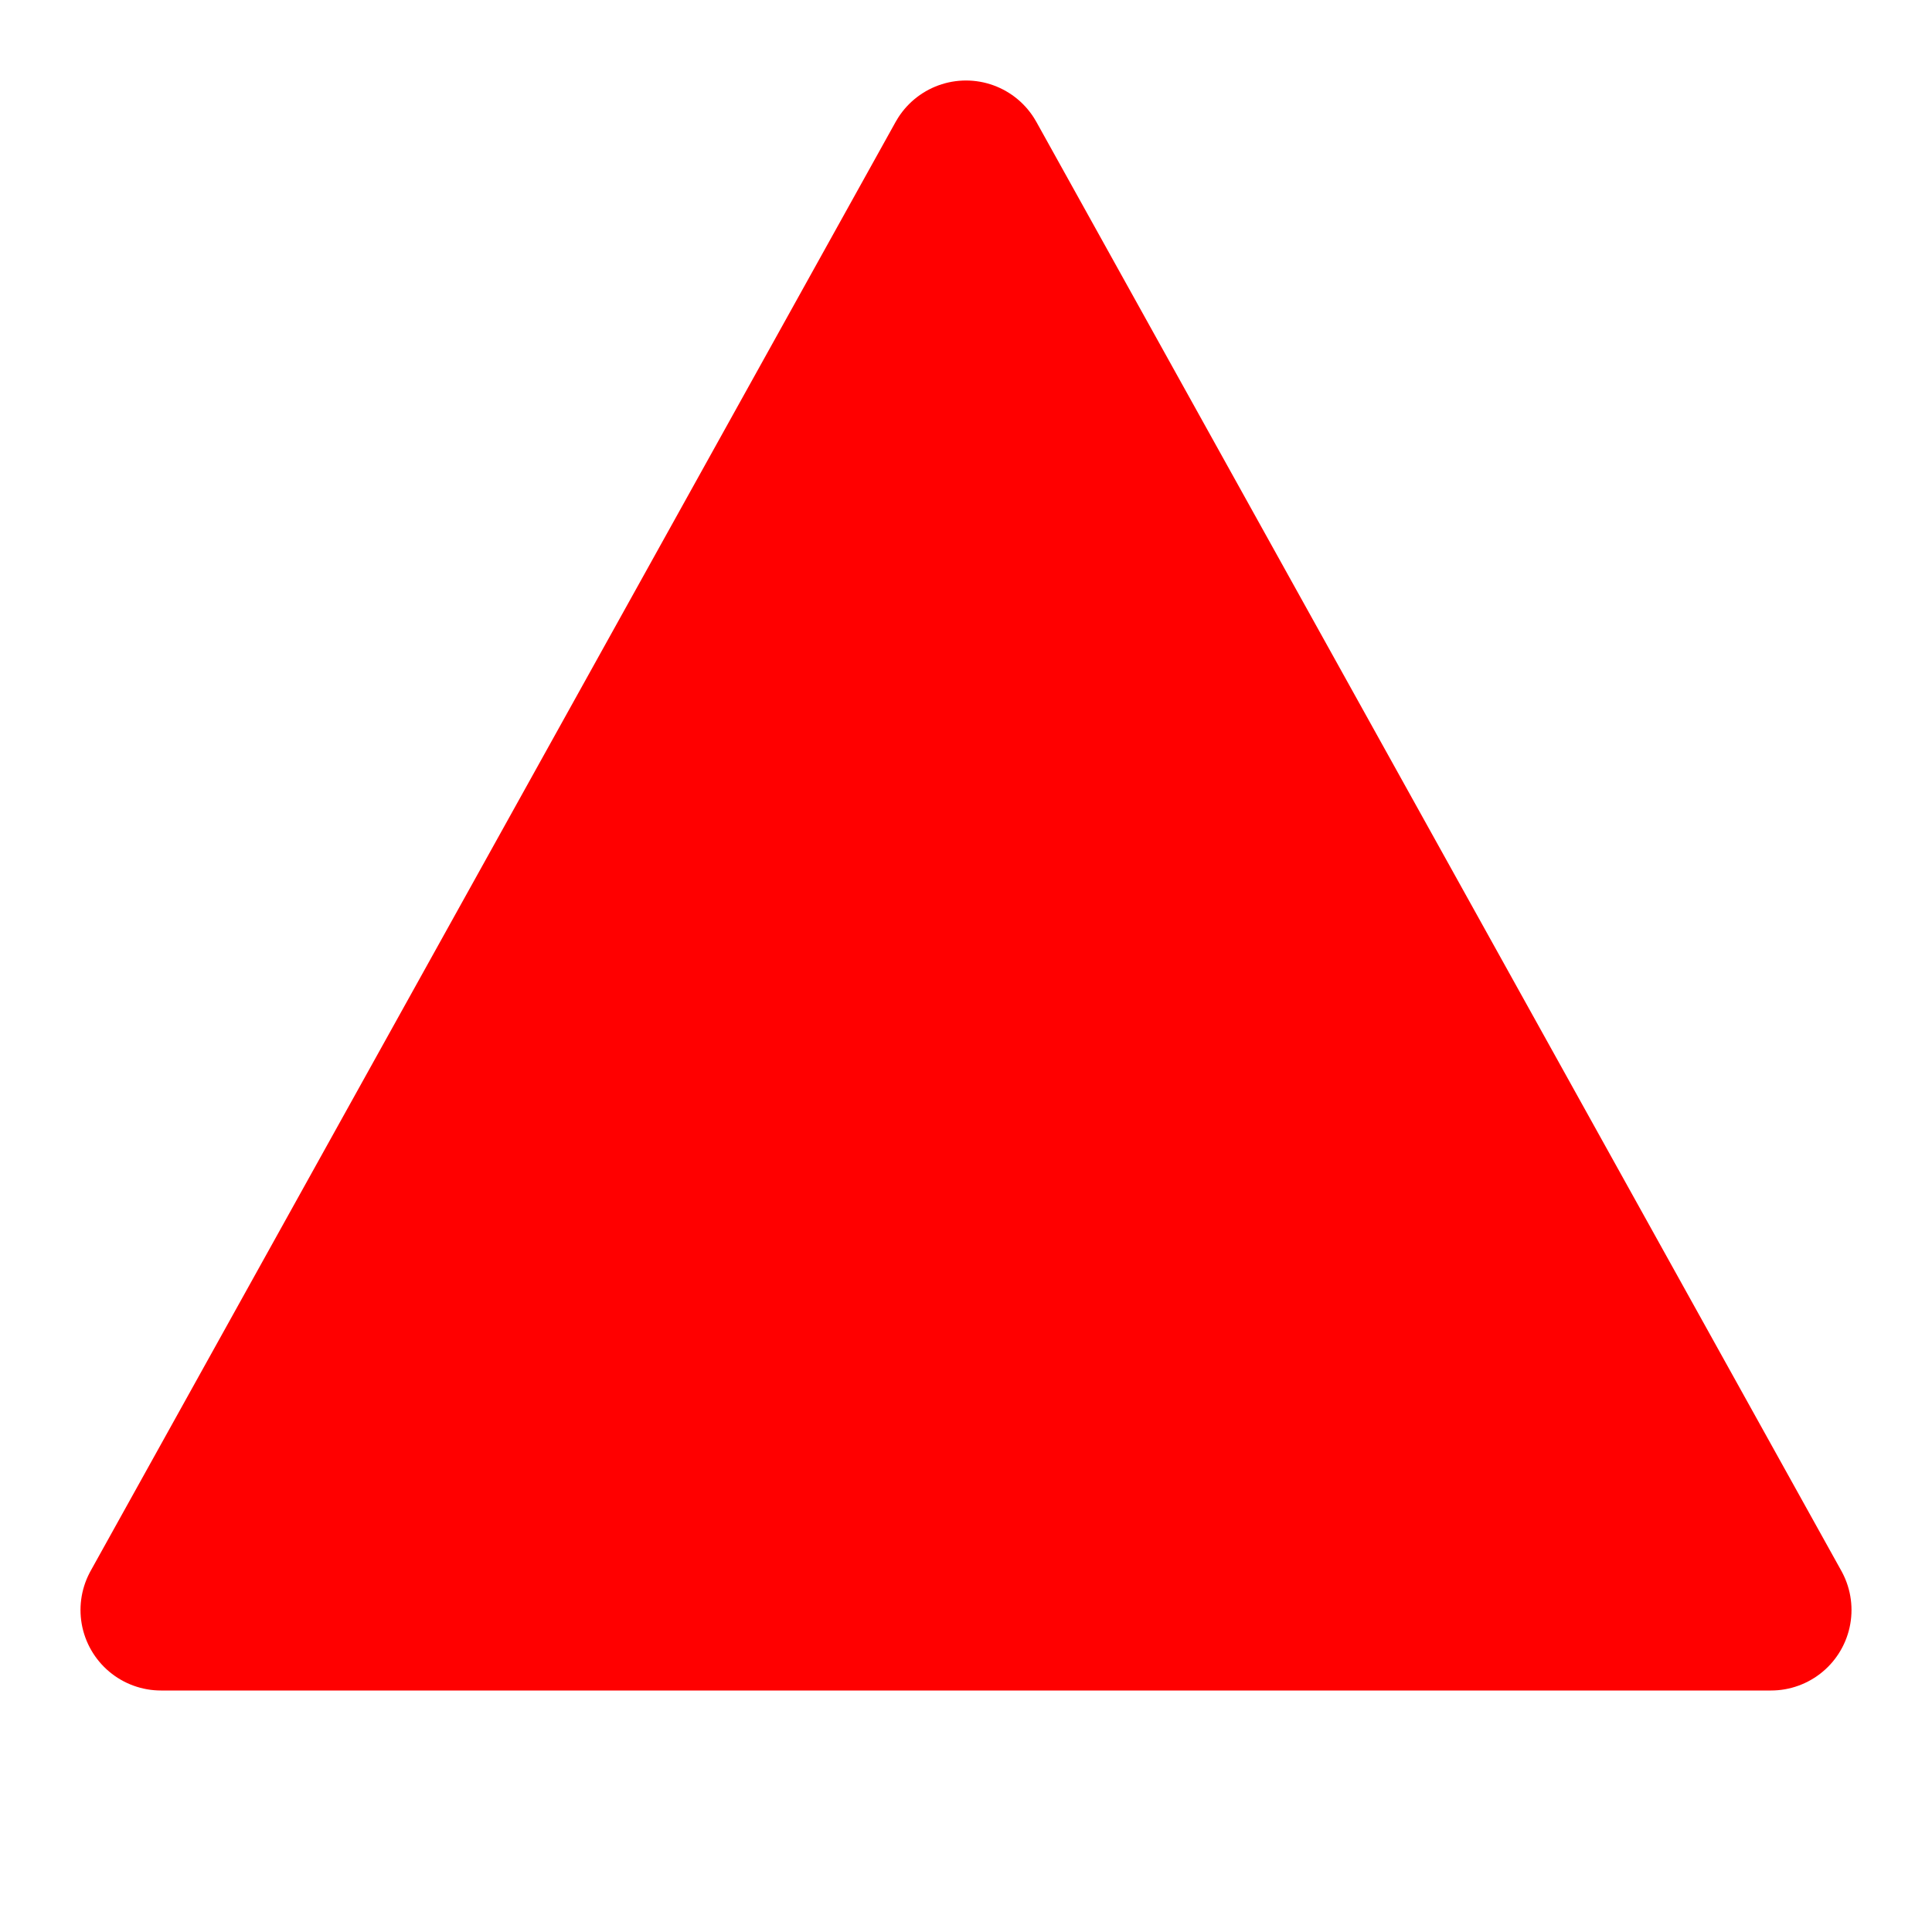
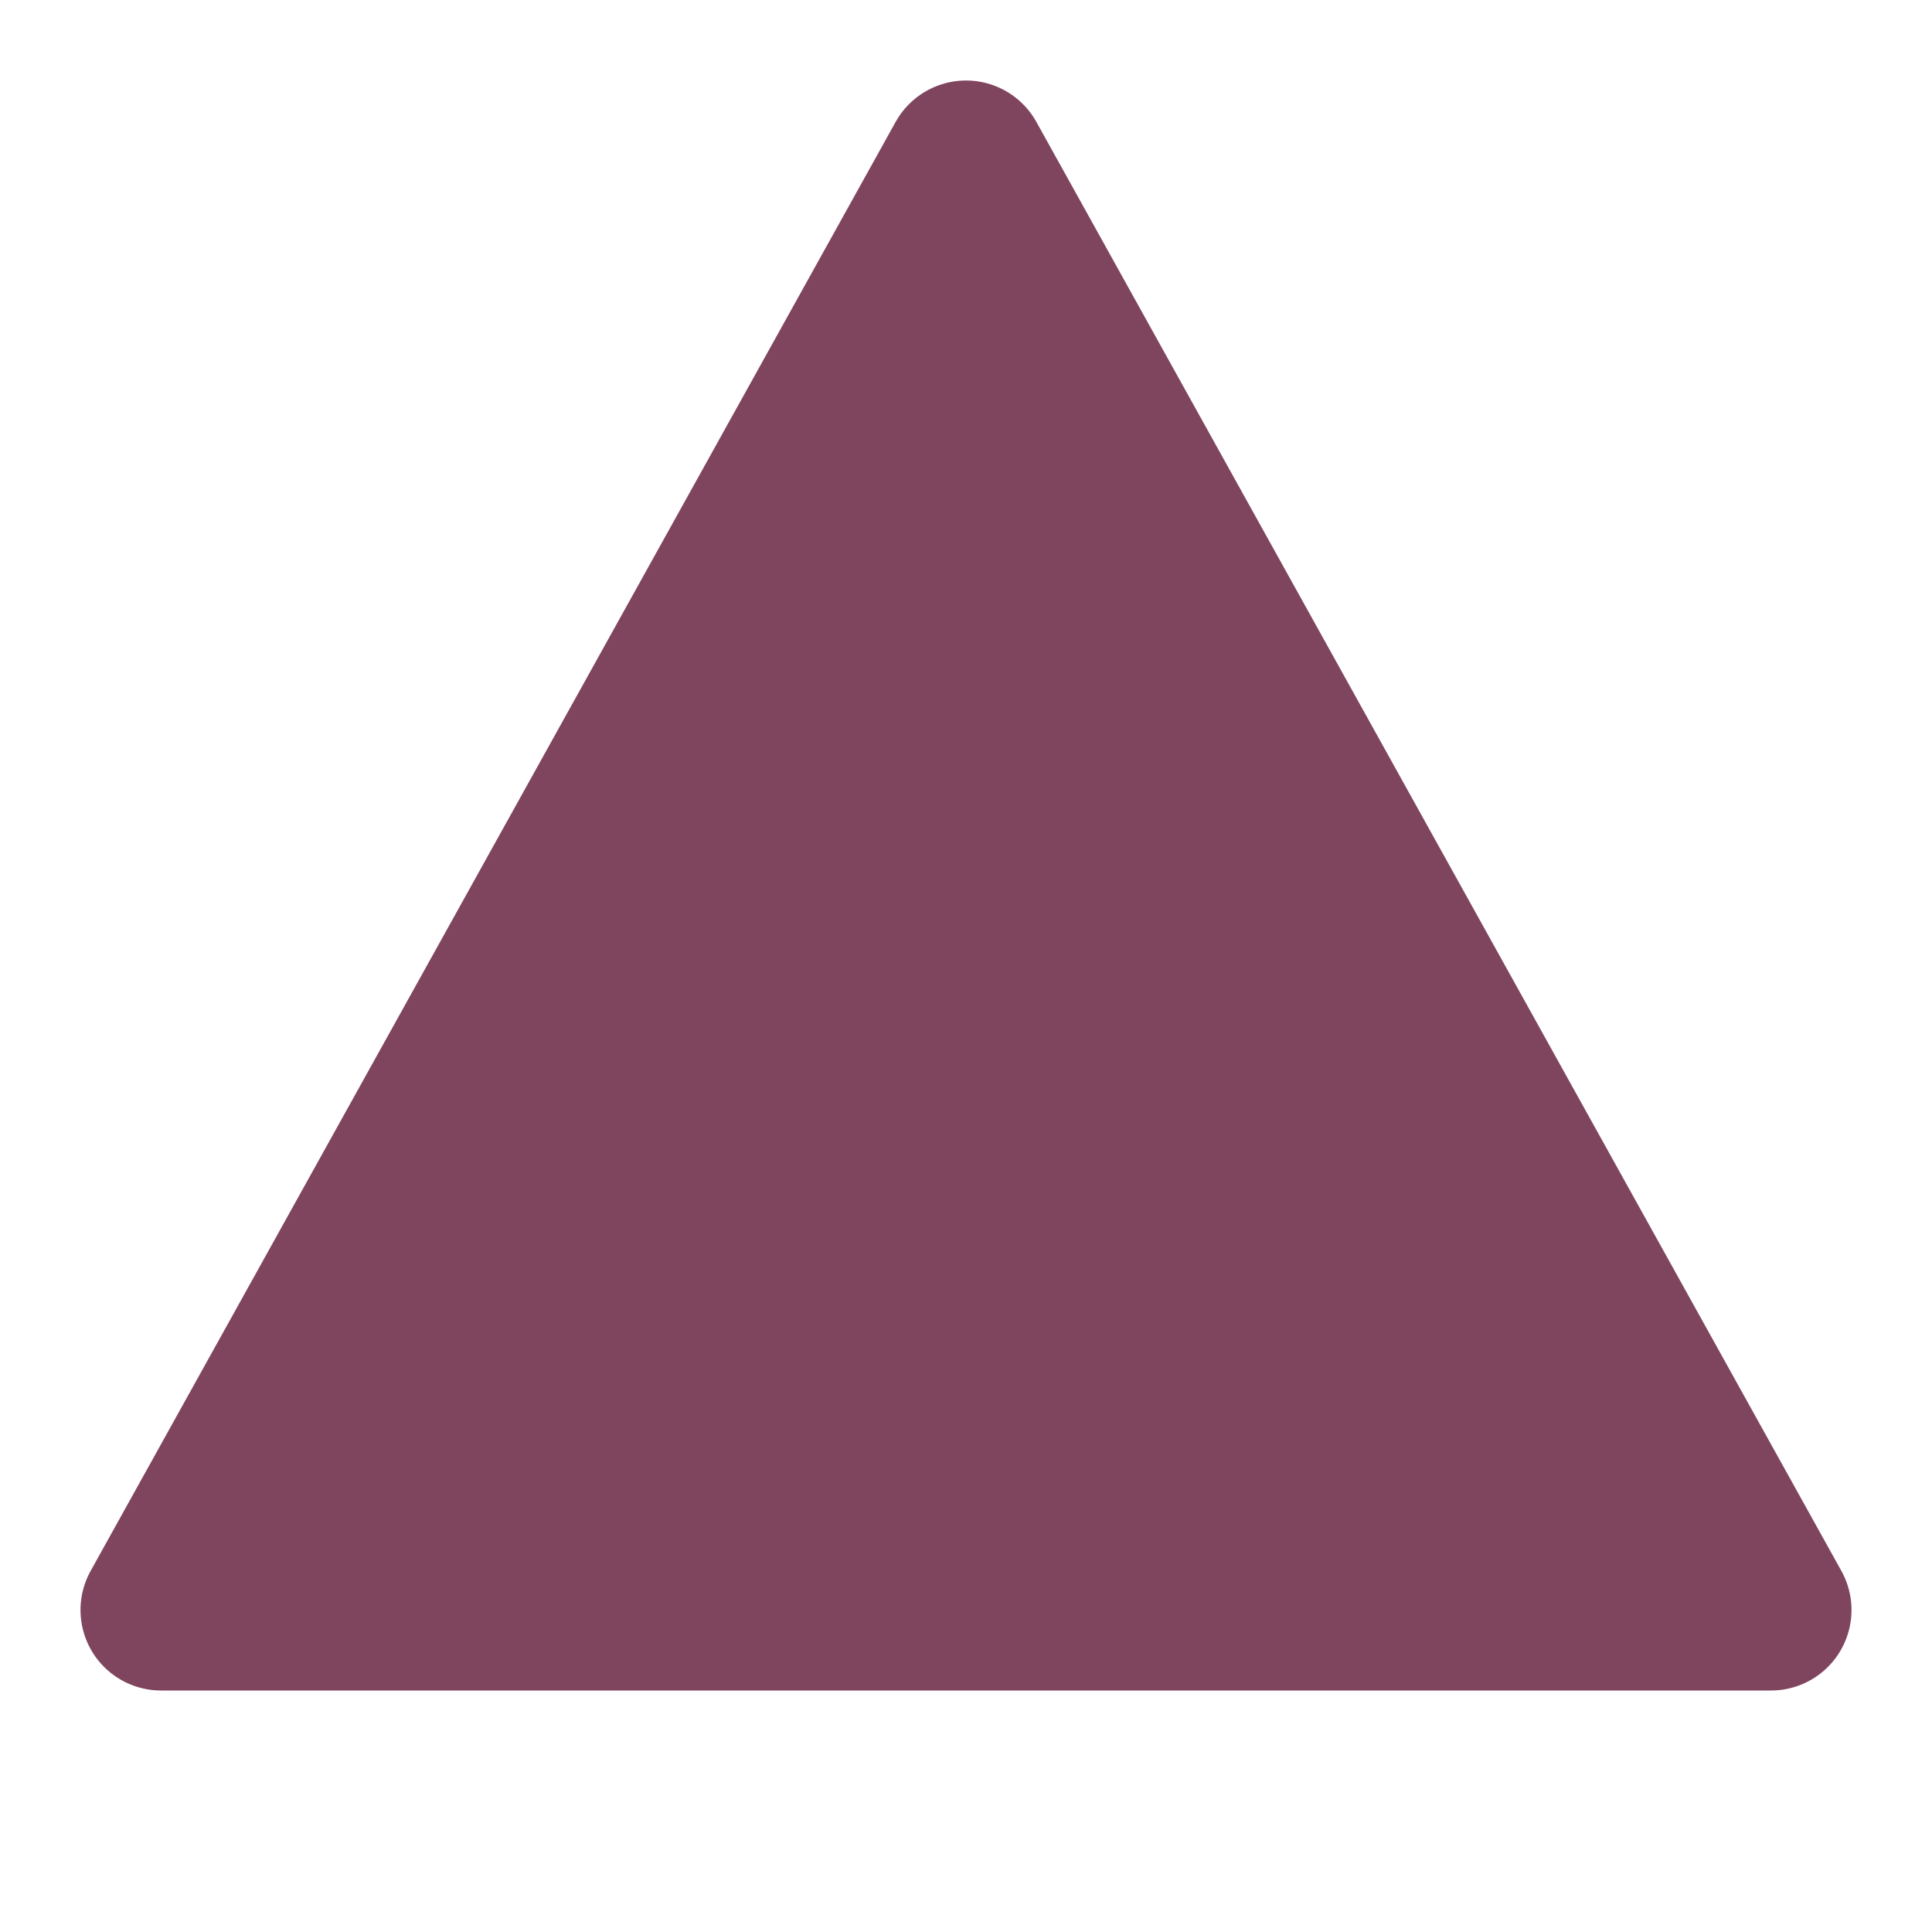
- <svg xmlns="http://www.w3.org/2000/svg" viewBox="0 0 24 24" fill="red" stroke="red" stroke-width="2" stroke-linecap="round" stroke-linejoin="round" class="w-6 h-6">
+ <svg xmlns="http://www.w3.org/2000/svg" viewBox="0 0 24 24" fill="#80455E" stroke="#80455E" stroke-width="2" stroke-linecap="round" stroke-linejoin="round" class="w-6 h-6">
  <polygon points="12 2 22 20 2 20" />
</svg>
